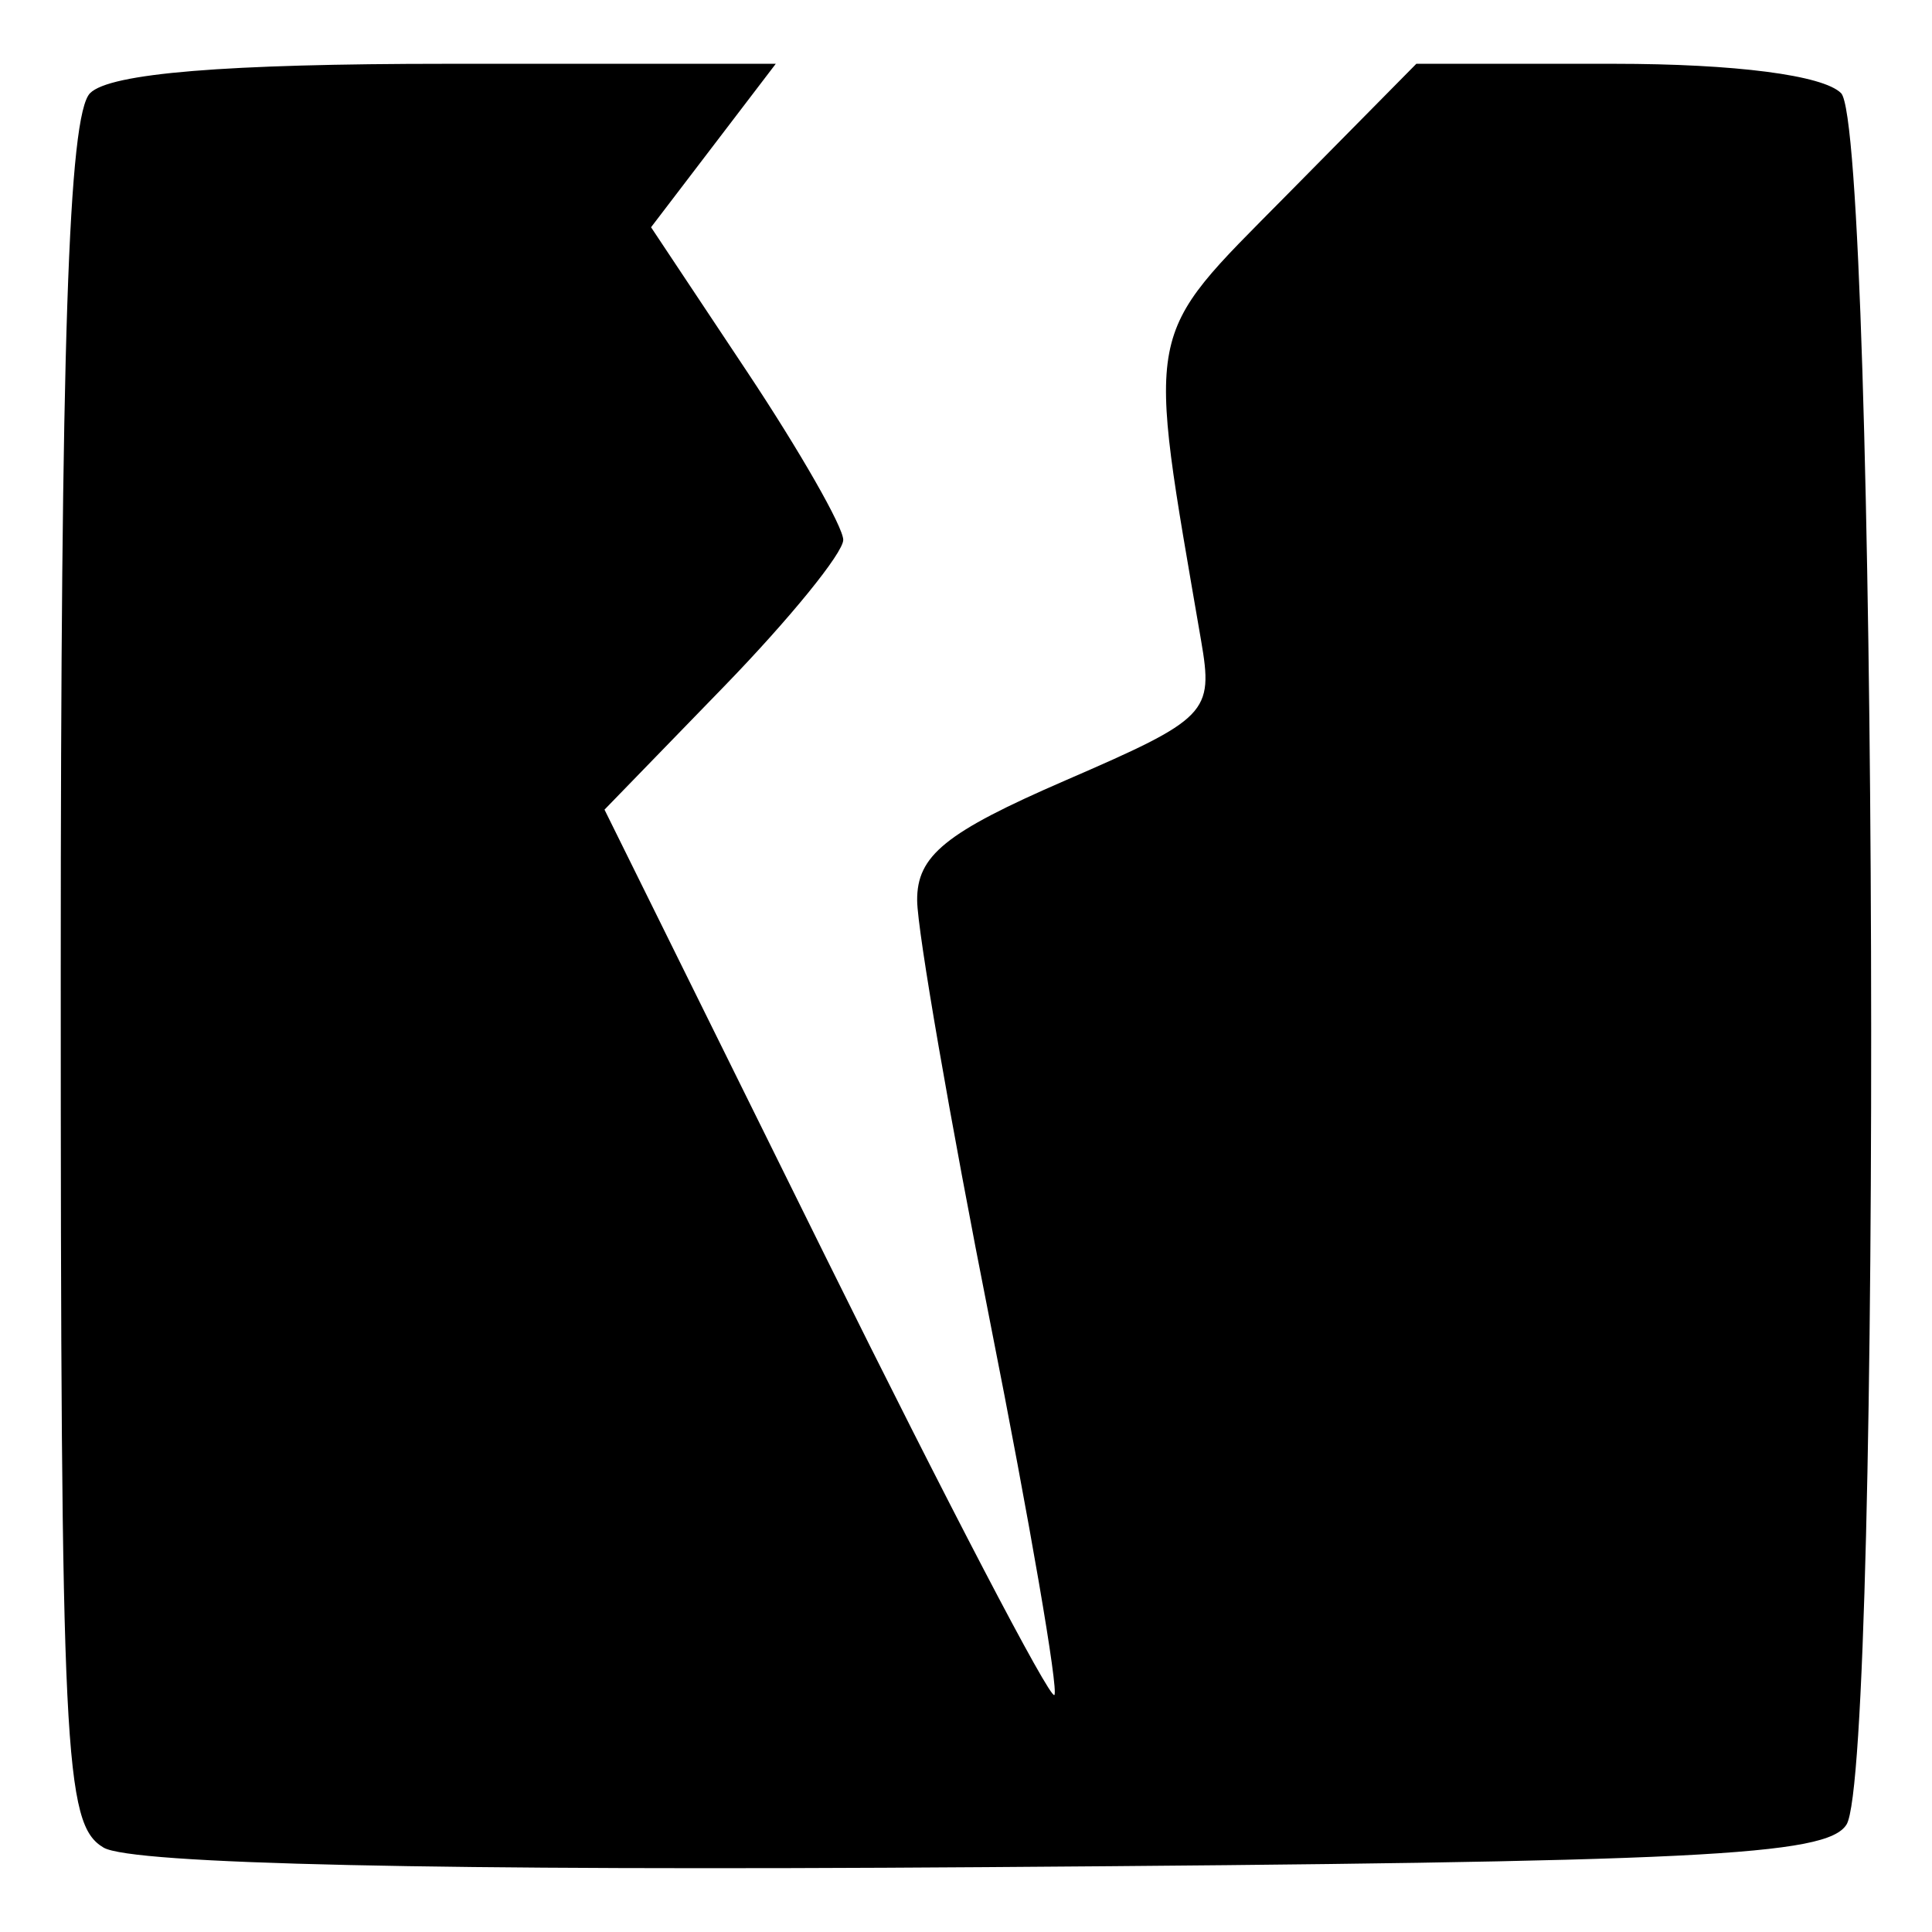
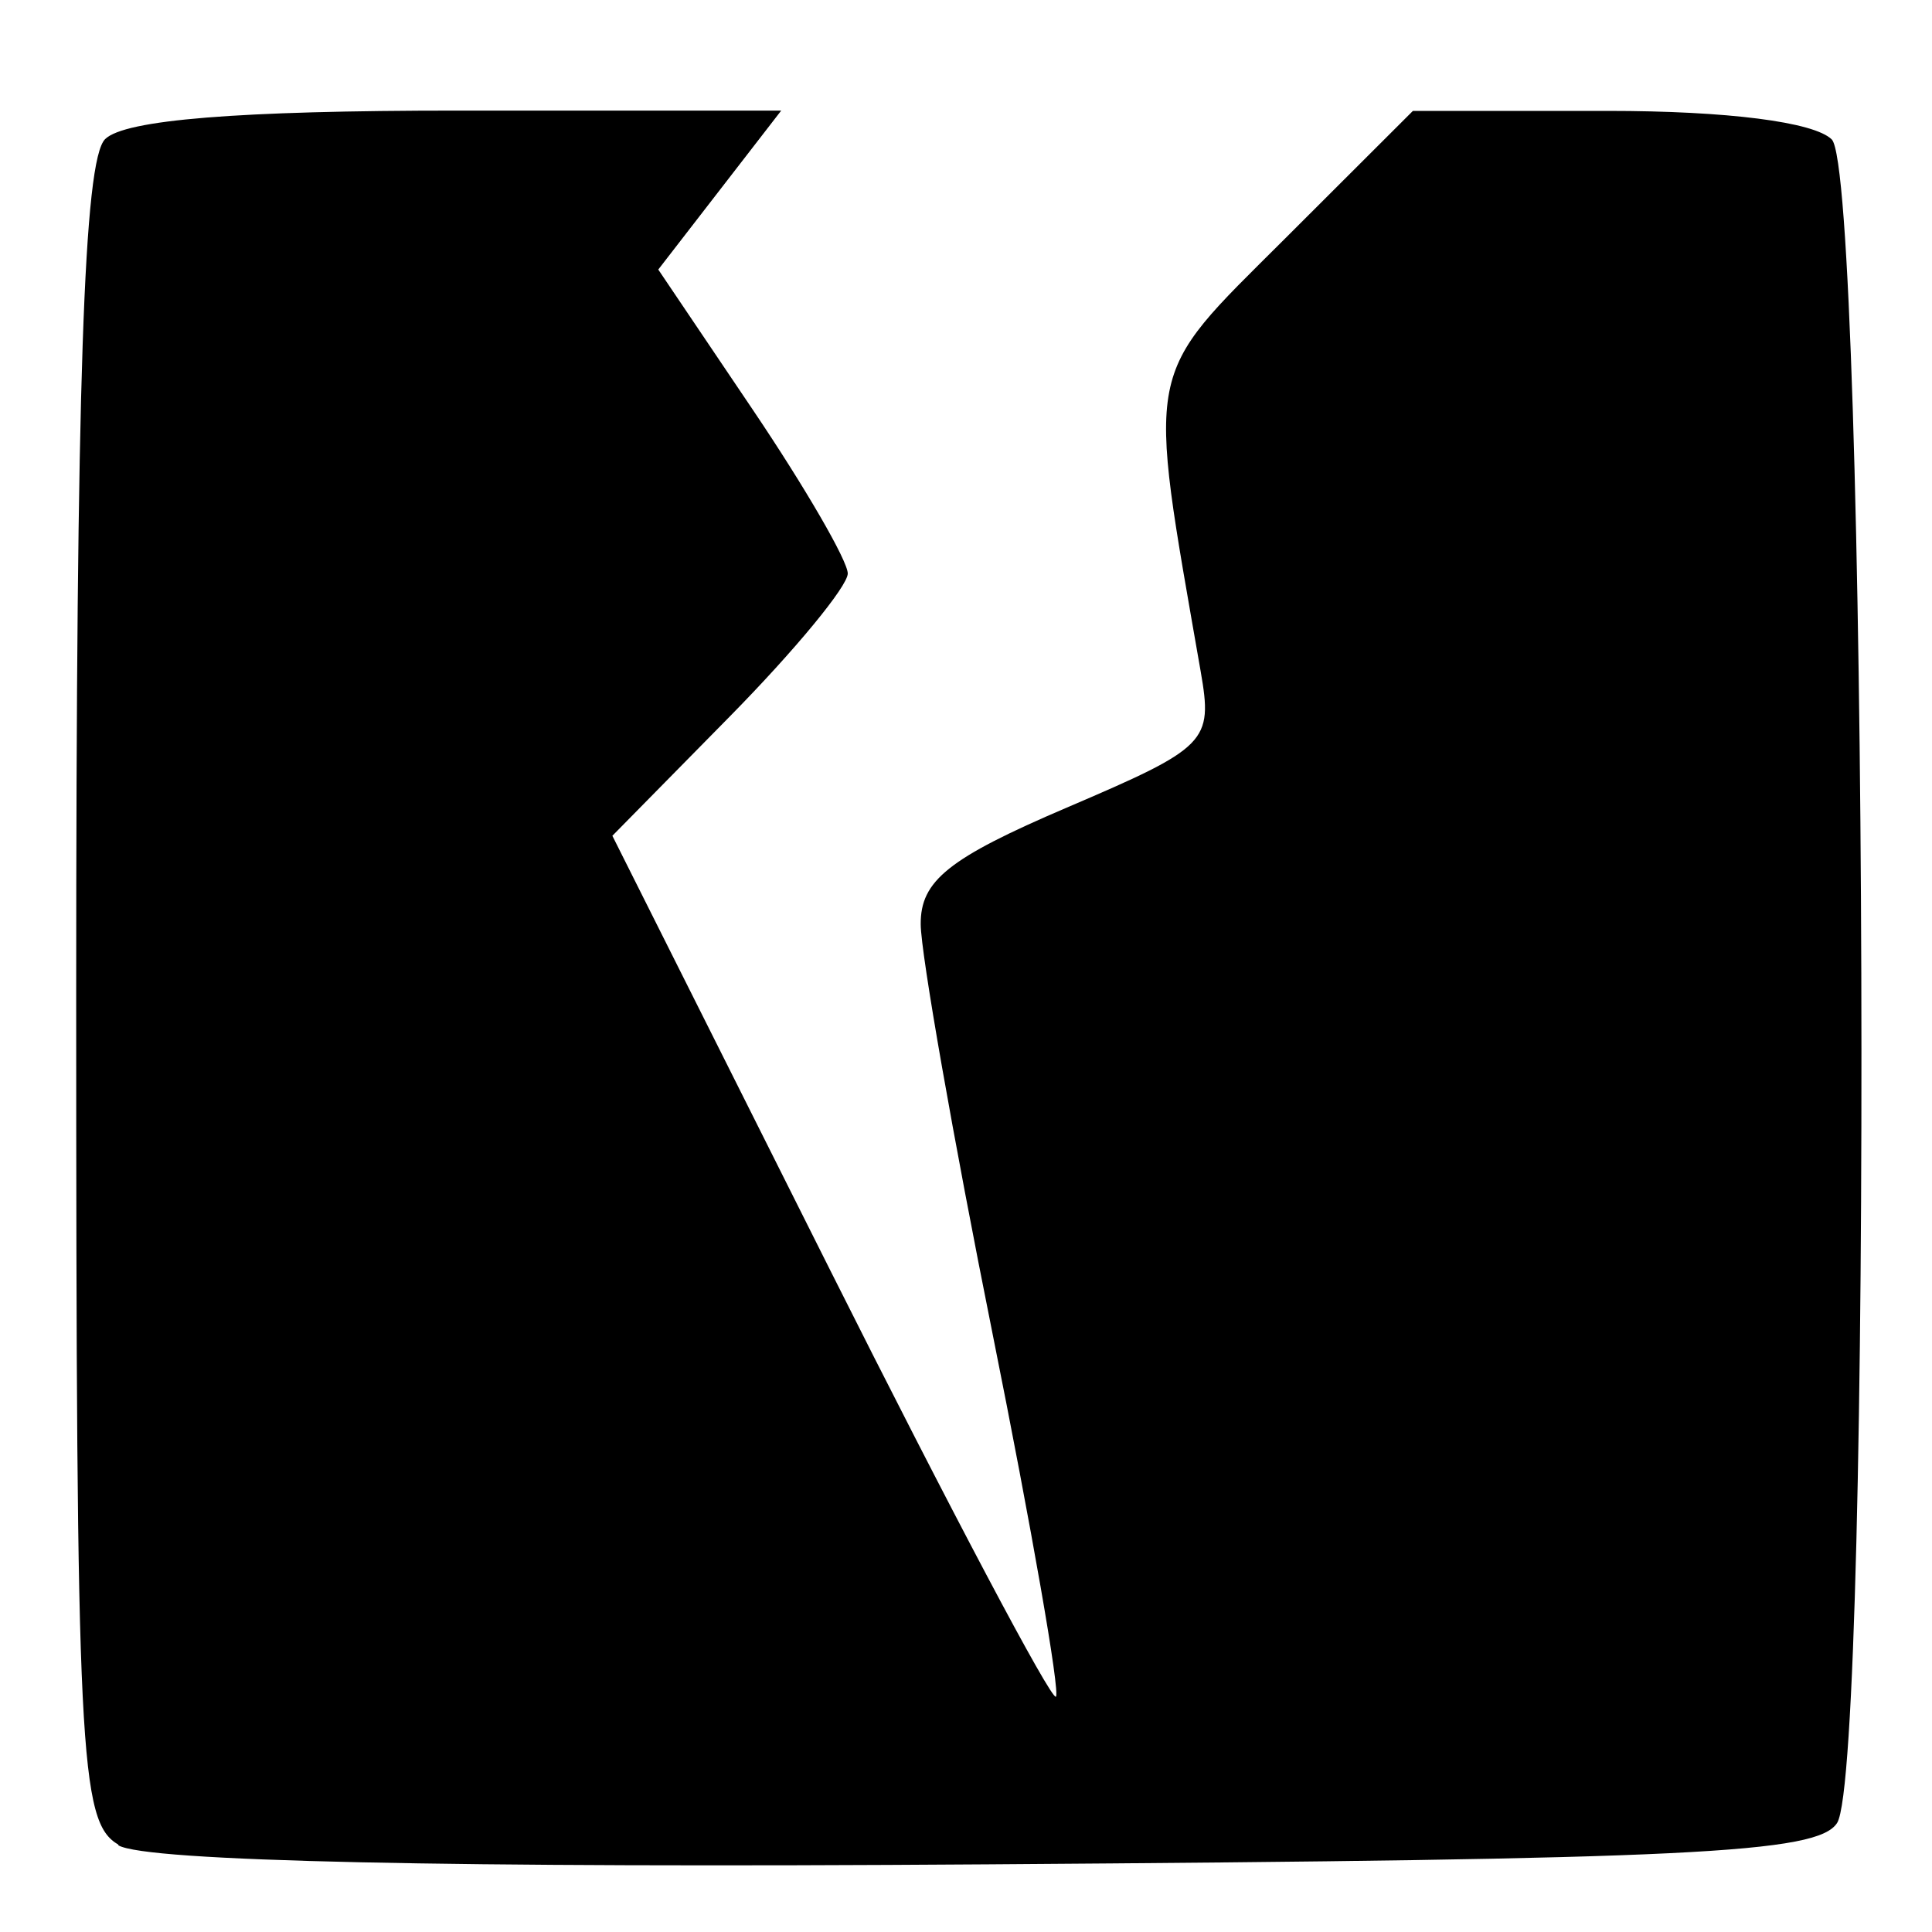
- <svg xmlns="http://www.w3.org/2000/svg" version="1.1" id="svg2" width="52.667" height="52.667" viewBox="0 0 52.667 52.667">
-   <defs id="defs6" />
-   <path style="fill:#000000;stroke-width:0.667" d="m 2.823,50.366 c -1.075,-0.639 -1.167,-2.505 -1.167,-23.86 0,-17.13 0.208,-23.375 0.8,-23.967 0.543,-0.543 3.677,-0.8 9.746,-0.8 h 8.946 l -1.7,2.228 -1.7,2.228 2.618,3.938 c 1.44,2.166 2.619,4.229 2.621,4.584 0.001,0.355 -1.463,2.155 -3.253,4 l -3.255,3.354 6.021,12.178 c 3.312,6.698 6.121,12.079 6.242,11.958 0.121,-0.121 -0.667,-4.702 -1.753,-10.178 -1.085,-5.477 -1.979,-10.642 -1.987,-11.477 -0.011,-1.226 0.768,-1.858 4.04,-3.277 3.893,-1.688 4.04,-1.839 3.7,-3.814 C 31.249,8.765 31.149,9.295 35.048,5.346 l 3.562,-3.607 h 5.389 c 3.303,0 5.699,0.31 6.189,0.8 0.995,0.995 1.135,45.637 0.148,47.2 -0.538,0.852 -4.016,1.024 -23.49,1.16 C 11.928,51.004 3.584,50.819 2.823,50.366 Z" id="path4520" />
+ <svg xmlns="http://www.w3.org/2000/svg" width="50" height="50" version="1.1" viewBox="0 0 50 50">
+   <path d="m3.064 47.74c-1.007-0.59-1.092-2.312-1.092-22.02 0-15.81 0.195-21.58 0.749-22.12 0.508-0.501 3.442-0.738 9.123-0.738h8.374l-3.182 4.114 2.451 3.635c1.348 1.999 2.452 3.903 2.453 4.231 0.001 0.328-1.369 1.989-3.045 3.692l-3.047 3.096 5.636 11.24c3.1 6.182 5.729 11.15 5.843 11.04 0.114-0.112-0.625-4.34-1.64-9.395-1.016-5.055-1.853-9.822-1.859-10.59-0.01-1.132 0.719-1.715 3.782-3.025 3.644-1.558 3.781-1.698 3.464-3.521-1.398-8.027-1.493-7.538 2.158-11.18l3.334-3.329h5.045c3.092 0 5.335 0.286 5.794 0.738 0.932 0.919 1.063 42.12 0.139 43.57-0.504 0.786-3.76 0.945-21.99 1.071-13.97 0.097-21.78-0.074-22.49-0.492z" fill="param(fill) #000000" stroke-width=".6" />
</svg>
